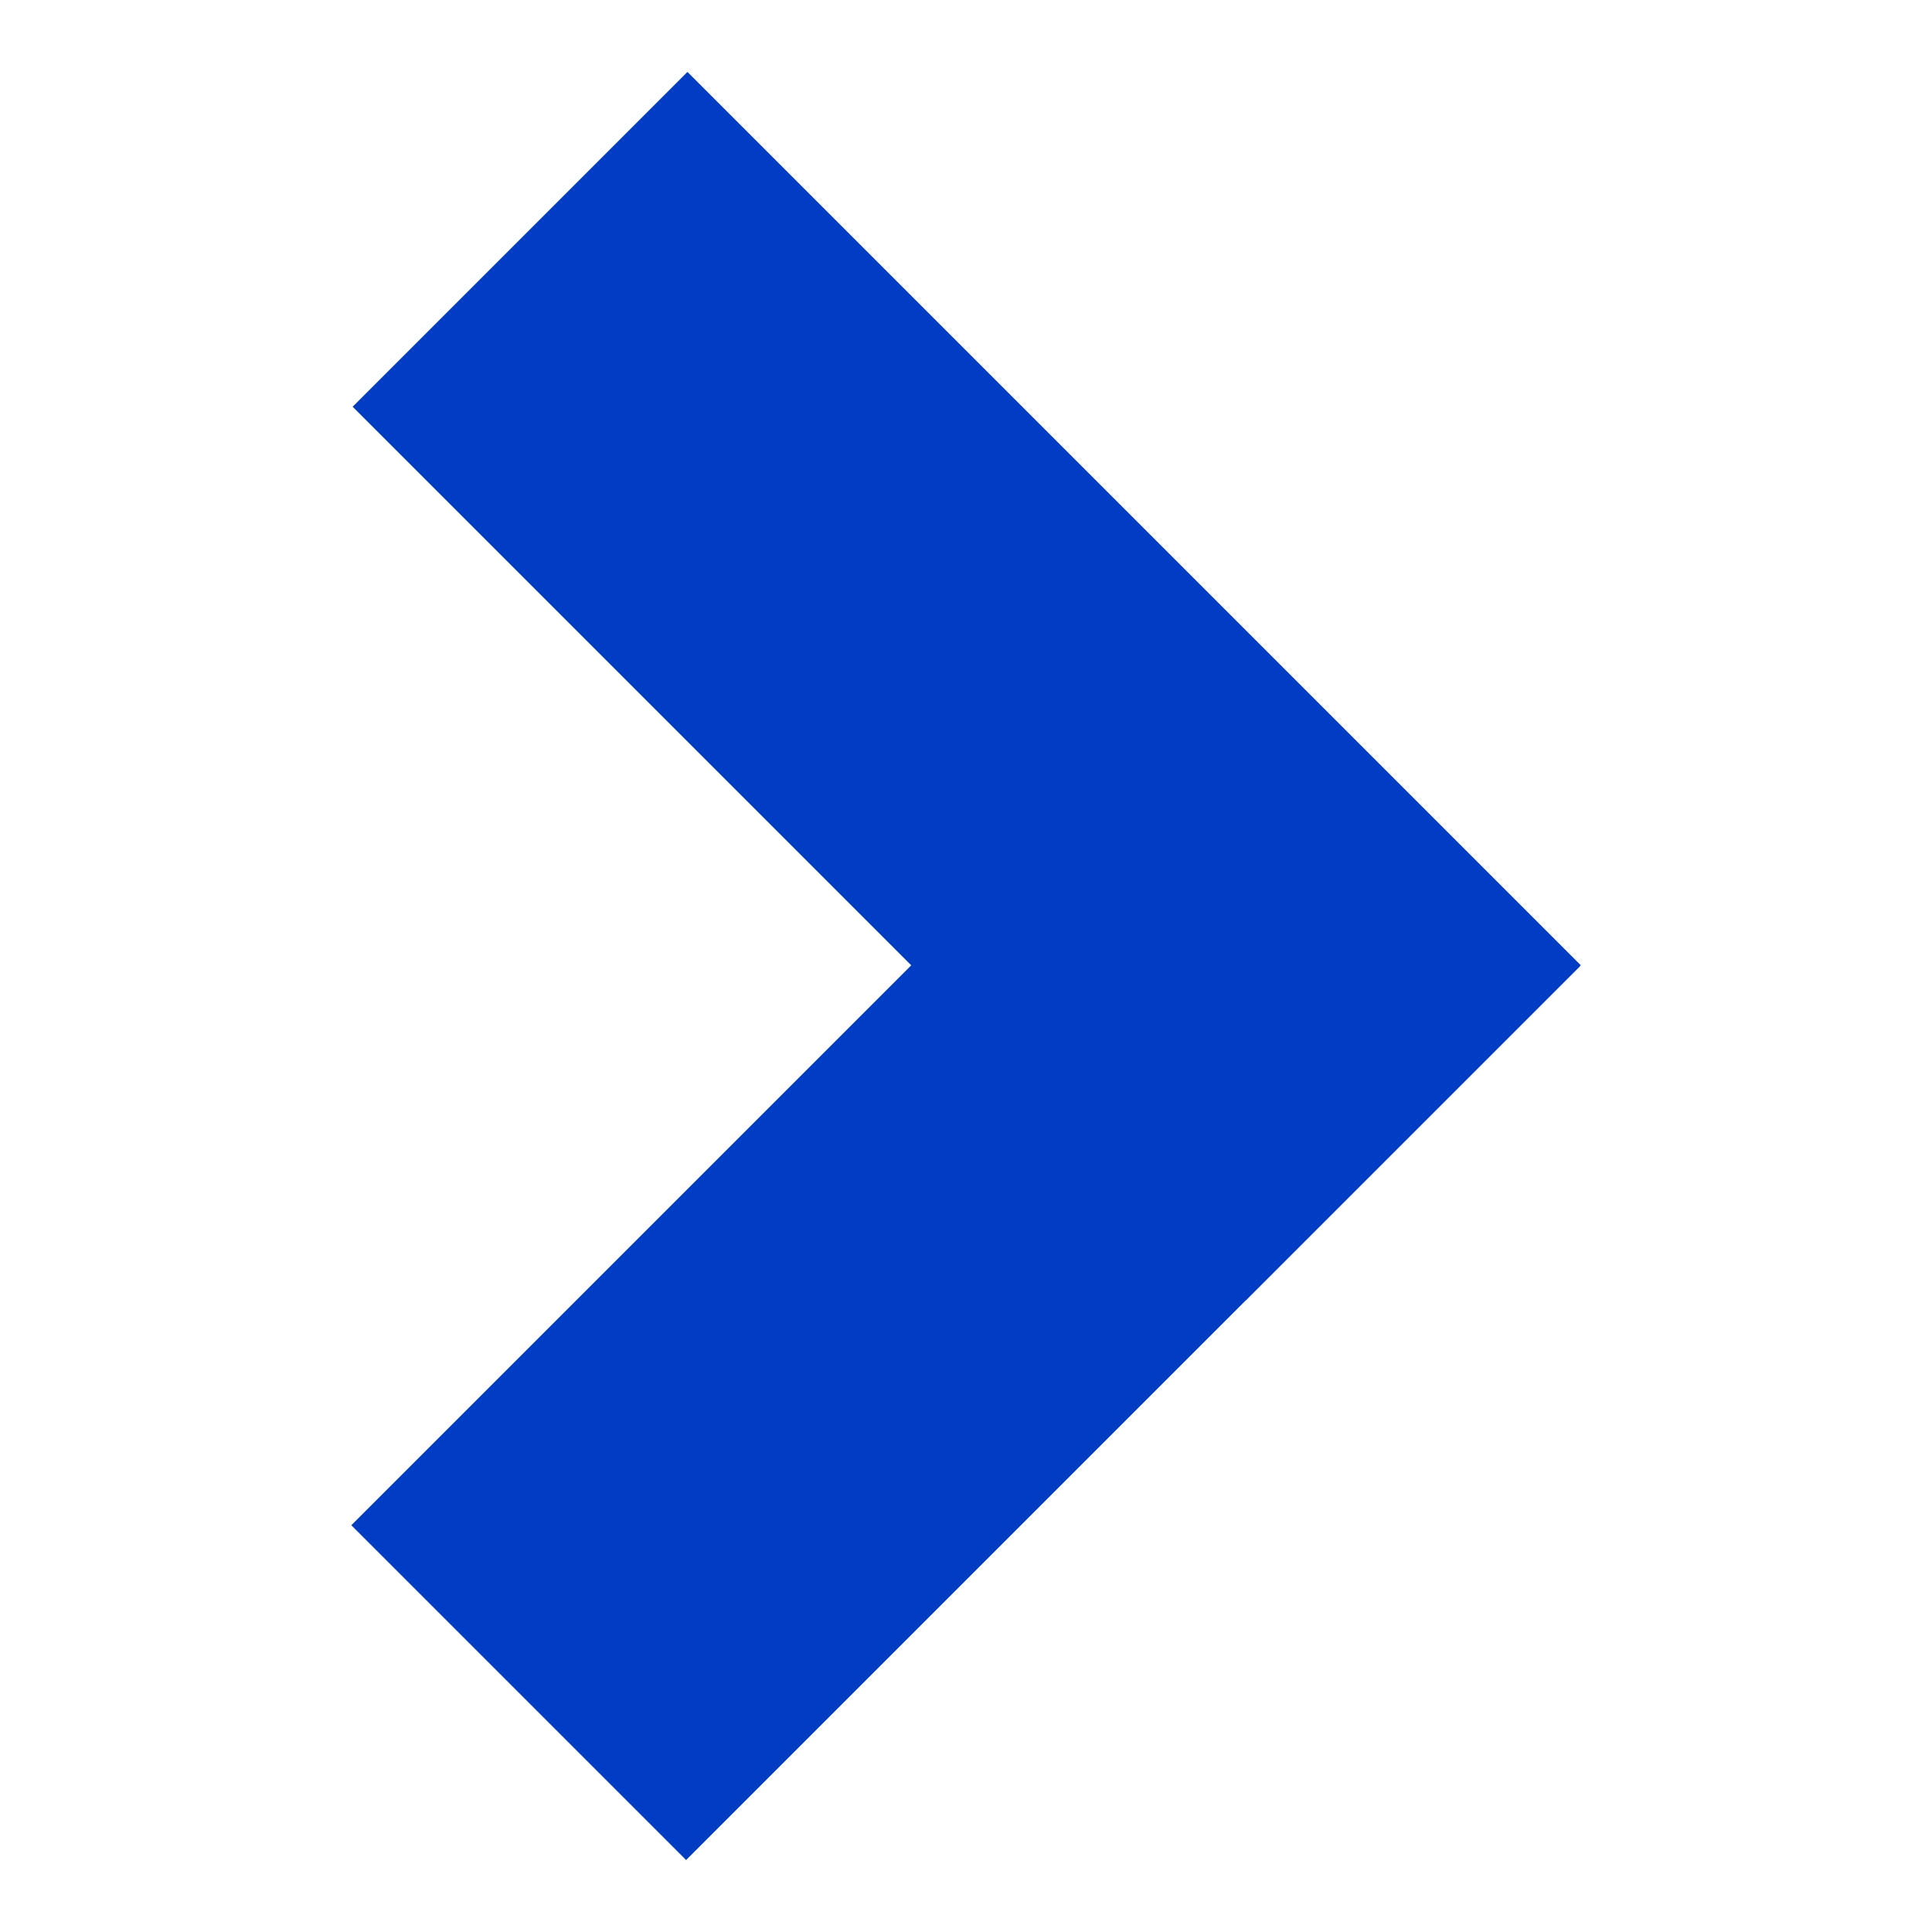
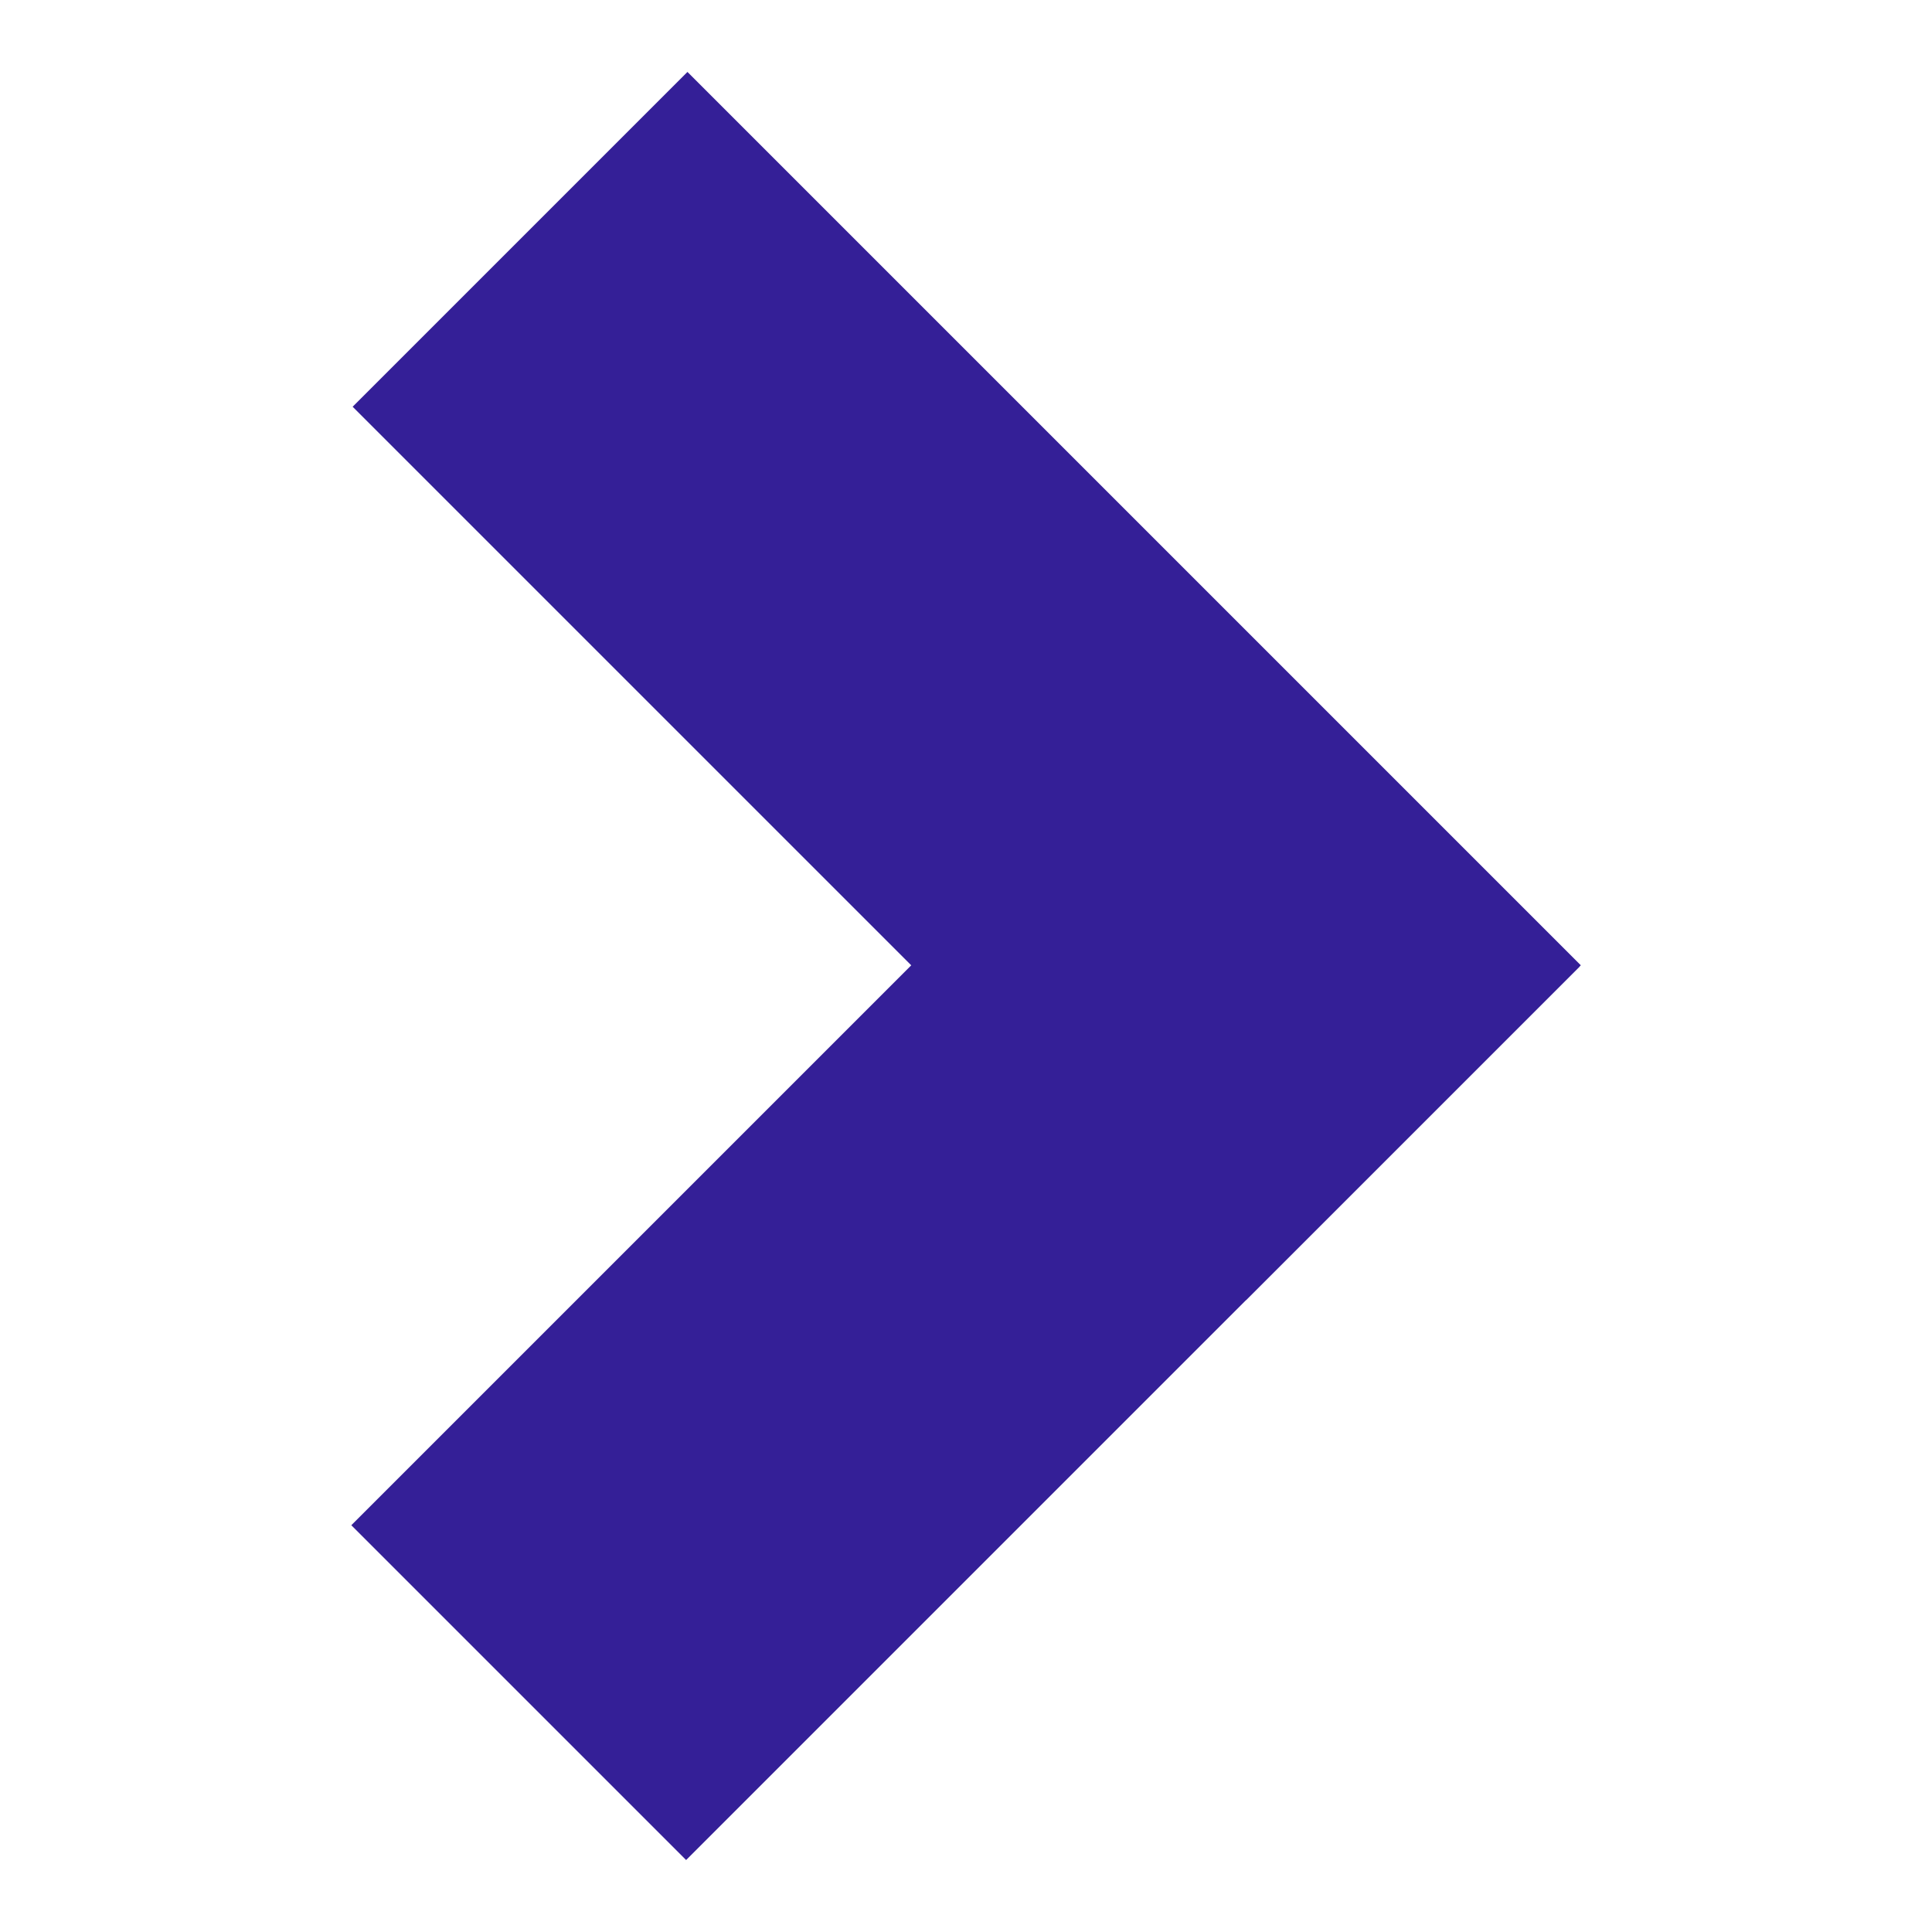
<svg xmlns="http://www.w3.org/2000/svg" version="1.1" x="0px" y="0px" width="21.875px" height="21.875px" viewBox="0 0 21.875 21.875" enable-background="new 0 0 21.875 21.875" xml:space="preserve">
  <g id="Layer_4">
</g>
  <g id="Layer_2">
    <g>
-       <rect x="3.778" y="11.427" transform="matrix(-0.7071 0.7071 -0.7071 -0.7071 28.6357 16.3531)" fill="#013DC4" width="14.306" height="5.361" />
-       <rect x="3.792" y="5.088" transform="matrix(-0.7071 -0.7071 0.7071 -0.7071 13.1915 20.9994)" fill="#013DC4" width="14.305" height="5.361" />
+       <rect x="3.778" y="11.427" transform="matrix(-0.7071 0.7071 -0.7071 -0.7071 28.6357 16.3531)" fill="#341f97" width="14.306" height="5.361" />
+       <rect x="3.792" y="5.088" transform="matrix(-0.7071 -0.7071 0.7071 -0.7071 13.1915 20.9994)" fill="#341f97" width="14.305" height="5.361" />
    </g>
  </g>
</svg>
